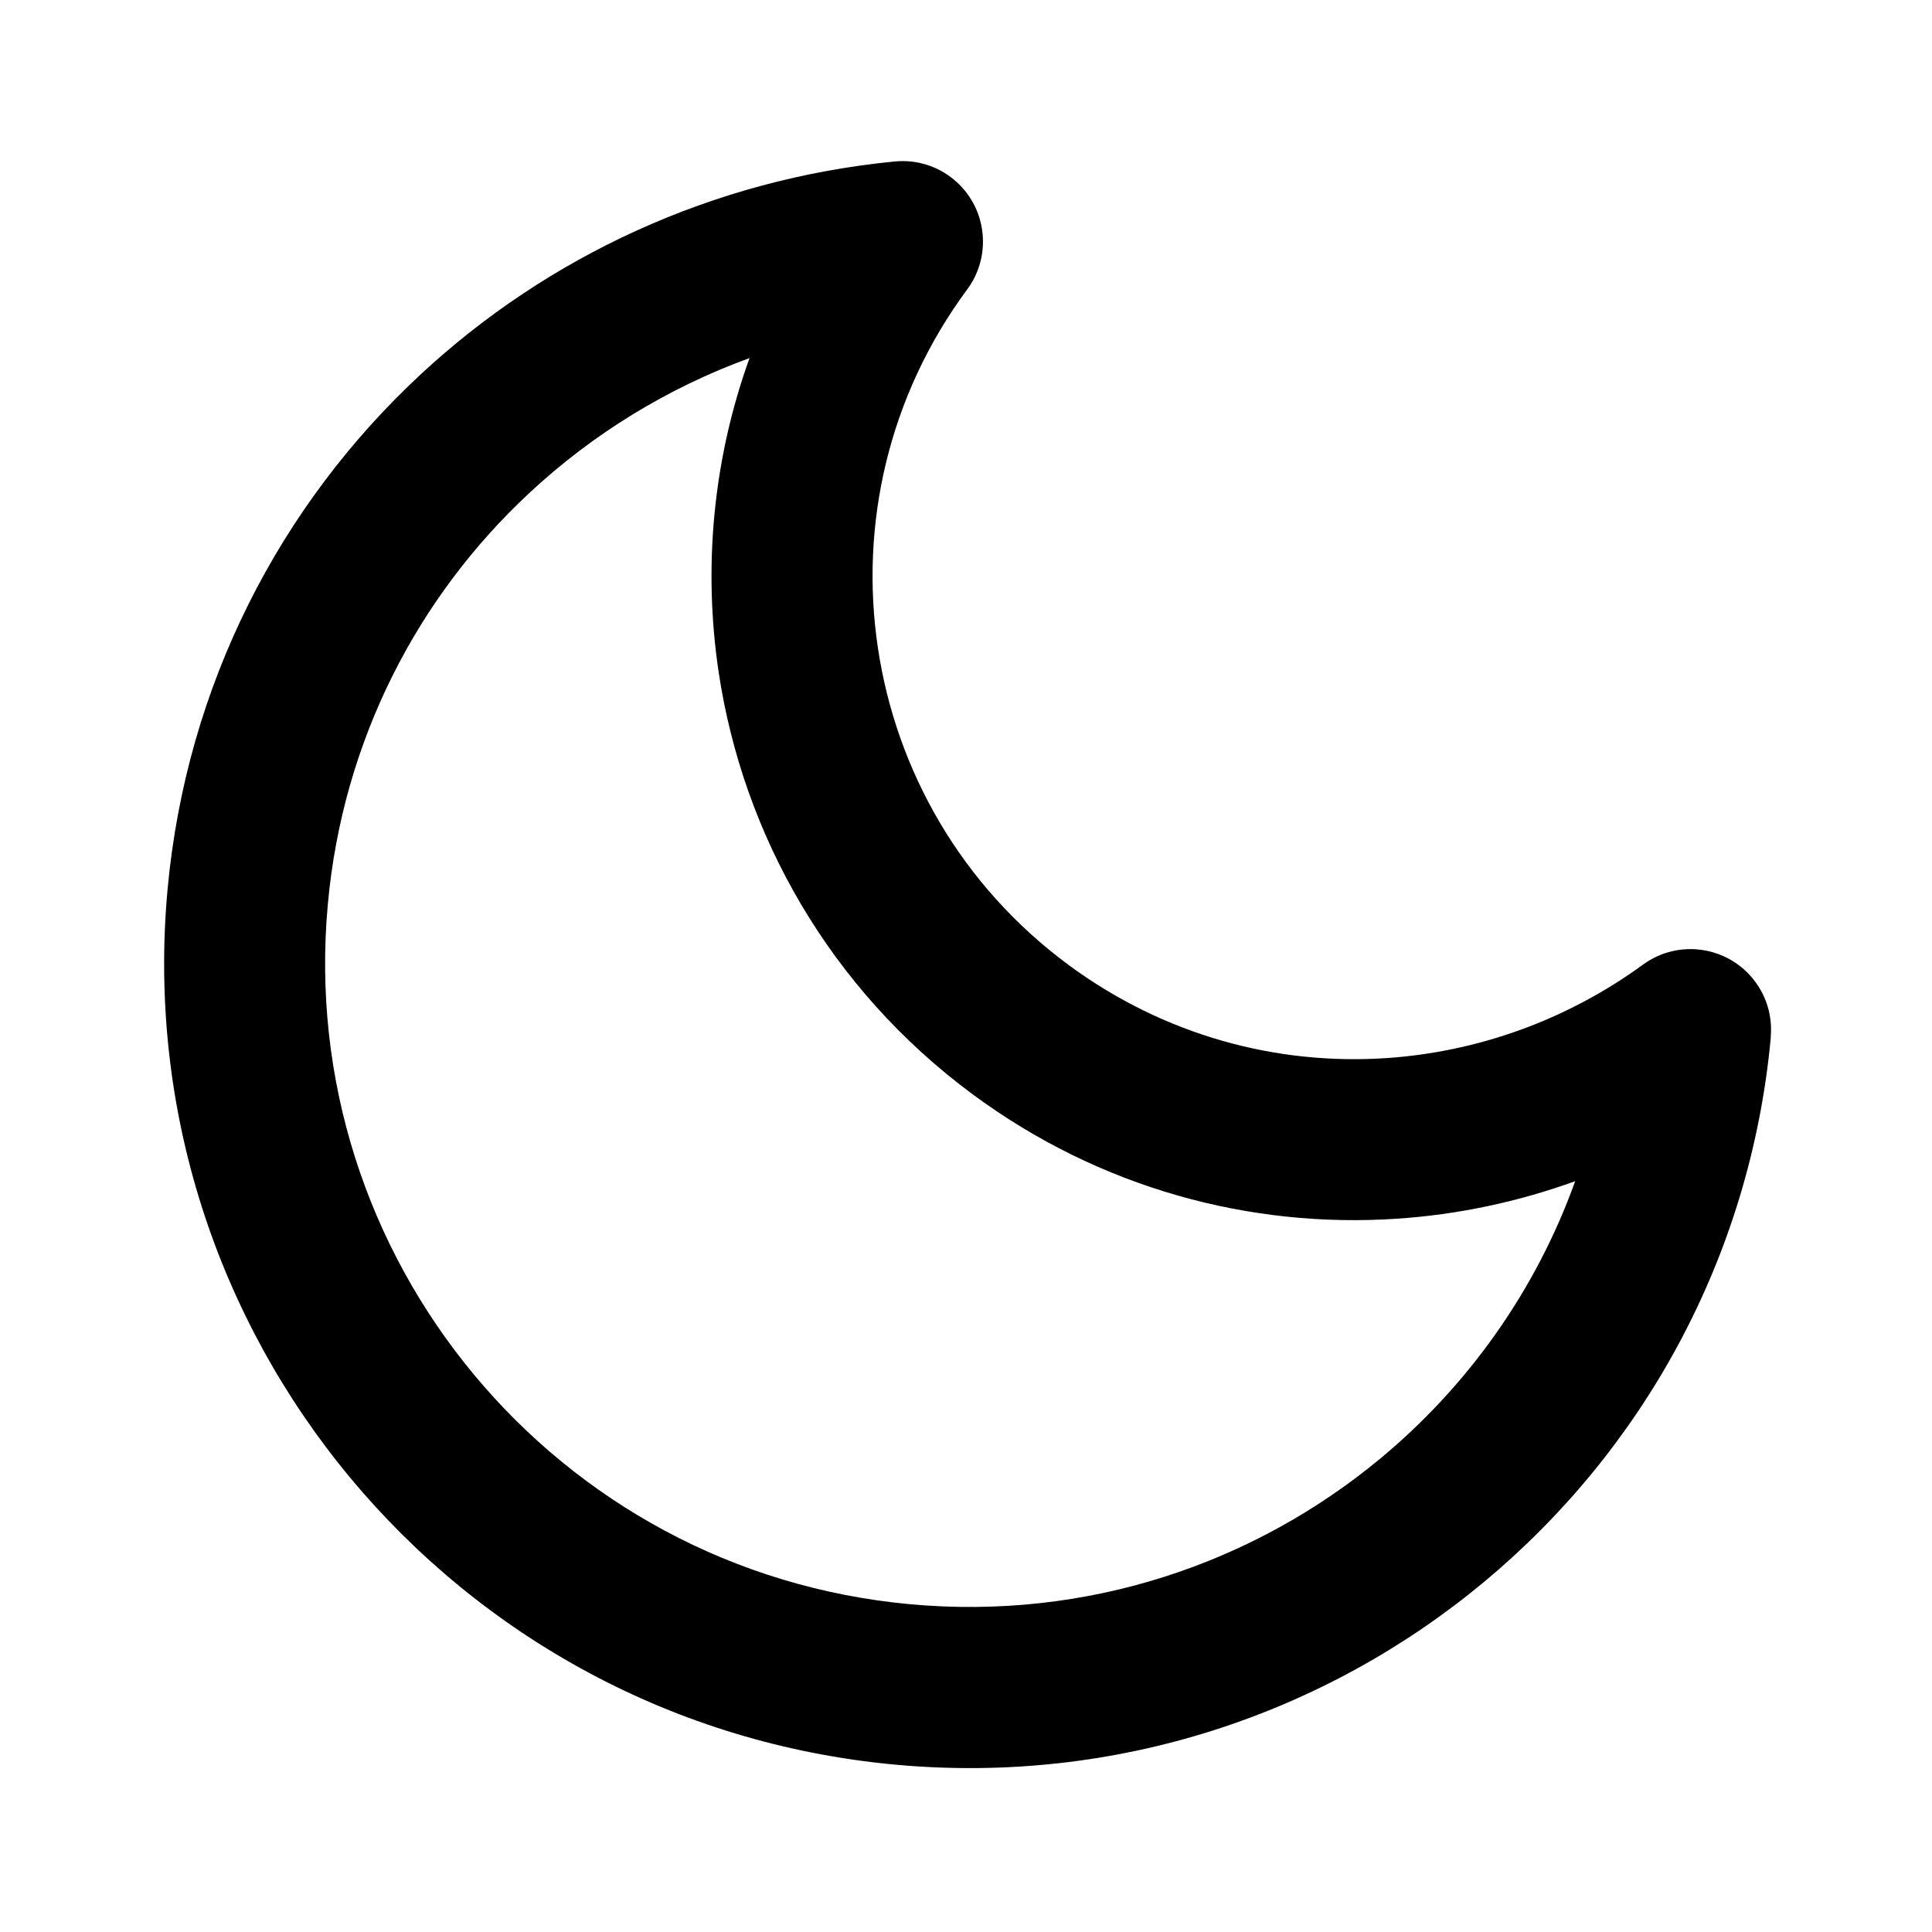
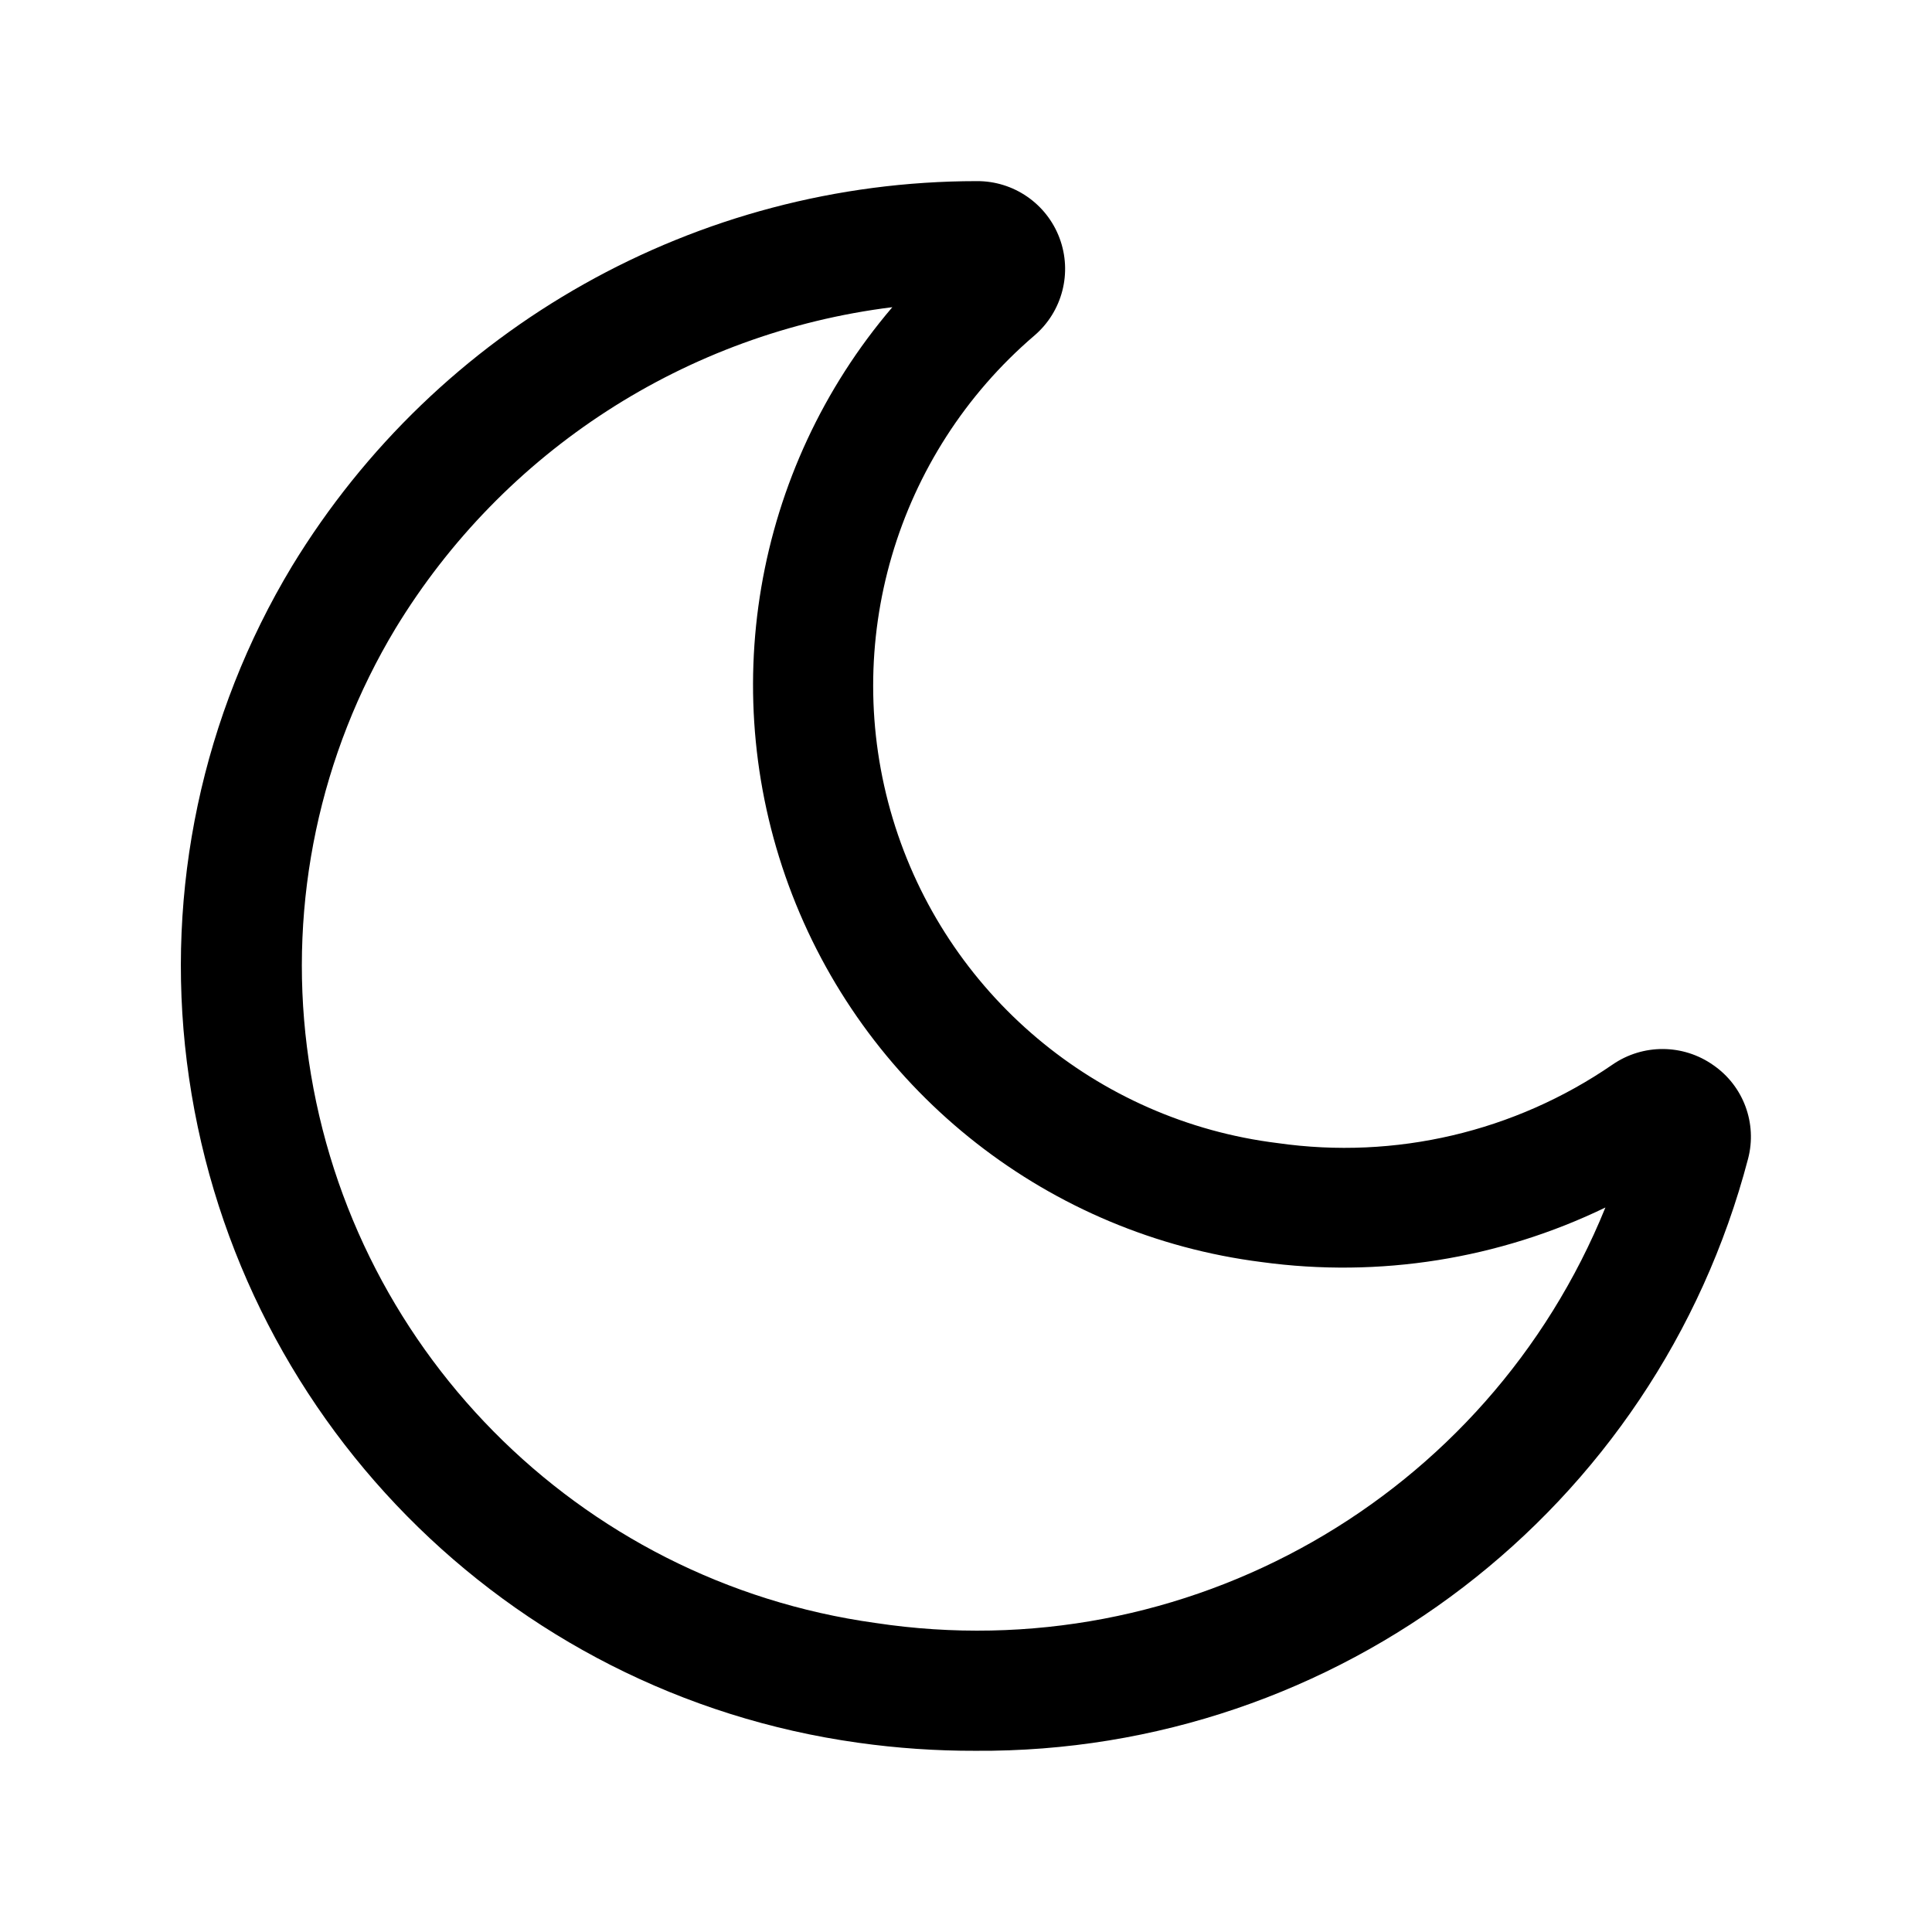
- <svg xmlns="http://www.w3.org/2000/svg" version="1.1" width="24" height="24" viewBox="0 0 24 24">
-   <path d="M21.996 12.882c0.022-0.233-0.038-0.476-0.188-0.681-0.325-0.446-0.951-0.544-1.397-0.219-0.95 0.693-2.060 1.086-3.188 1.162-1.368 0.092-2.765-0.283-3.95-1.158-1.333-0.985-2.139-2.415-2.367-3.935s0.124-3.124 1.109-4.456c0.142-0.191 0.216-0.435 0.191-0.691-0.053-0.55-0.542-0.952-1.092-0.898-2.258 0.22-4.314 1.18-5.895 2.651-1.736 1.615-2.902 3.847-3.137 6.386-0.254 2.749 0.631 5.343 2.266 7.311s4.022 3.313 6.772 3.567 5.343-0.631 7.311-2.266 3.313-4.022 3.567-6.772zM19.567 14.674c-0.49 1.363-1.335 2.543-2.416 3.441-1.576 1.309-3.648 2.016-5.848 1.813s-4.108-1.278-5.417-2.854-2.016-3.648-1.813-5.848c0.187-2.032 1.117-3.814 2.507-5.106 0.782-0.728 1.71-1.3 2.731-1.672-0.456 1.264-0.577 2.606-0.384 3.899 0.303 2.023 1.38 3.934 3.156 5.247 1.578 1.167 3.448 1.668 5.272 1.545 0.752-0.050 1.496-0.207 2.21-0.465z" />
+ <svg xmlns="http://www.w3.org/2000/svg" id="Layer" viewBox="0 0 24 24">
+   <path id="moon" fill="#000000" d="M12.115,21.749a10.241,10.241,0,0,1-1.454-.1,9.764,9.764,0,0,1-8.34-8.46A9.611,9.611,0,0,1,3.627,7.034h0A9.964,9.964,0,0,1,12.133,2.25a1.09,1.09,0,0,1,.717,1.918A5.725,5.725,0,0,0,15.872,14.2a5.872,5.872,0,0,0,4.159-.975,1.094,1.094,0,0,1,1.253.007,1.08,1.08,0,0,1,.431,1.163A9.854,9.854,0,0,1,12.115,21.749ZM11.085,3.816A8.441,8.441,0,0,0,4.913,7.807h0a8.121,8.121,0,0,0-1.1,5.2,8.262,8.262,0,0,0,7.062,7.154A8.424,8.424,0,0,0,19.943,15a7.479,7.479,0,0,1-4.269.678A7.227,7.227,0,0,1,11.085,3.816ZM4.27,7.42h0Z" />
</svg>
